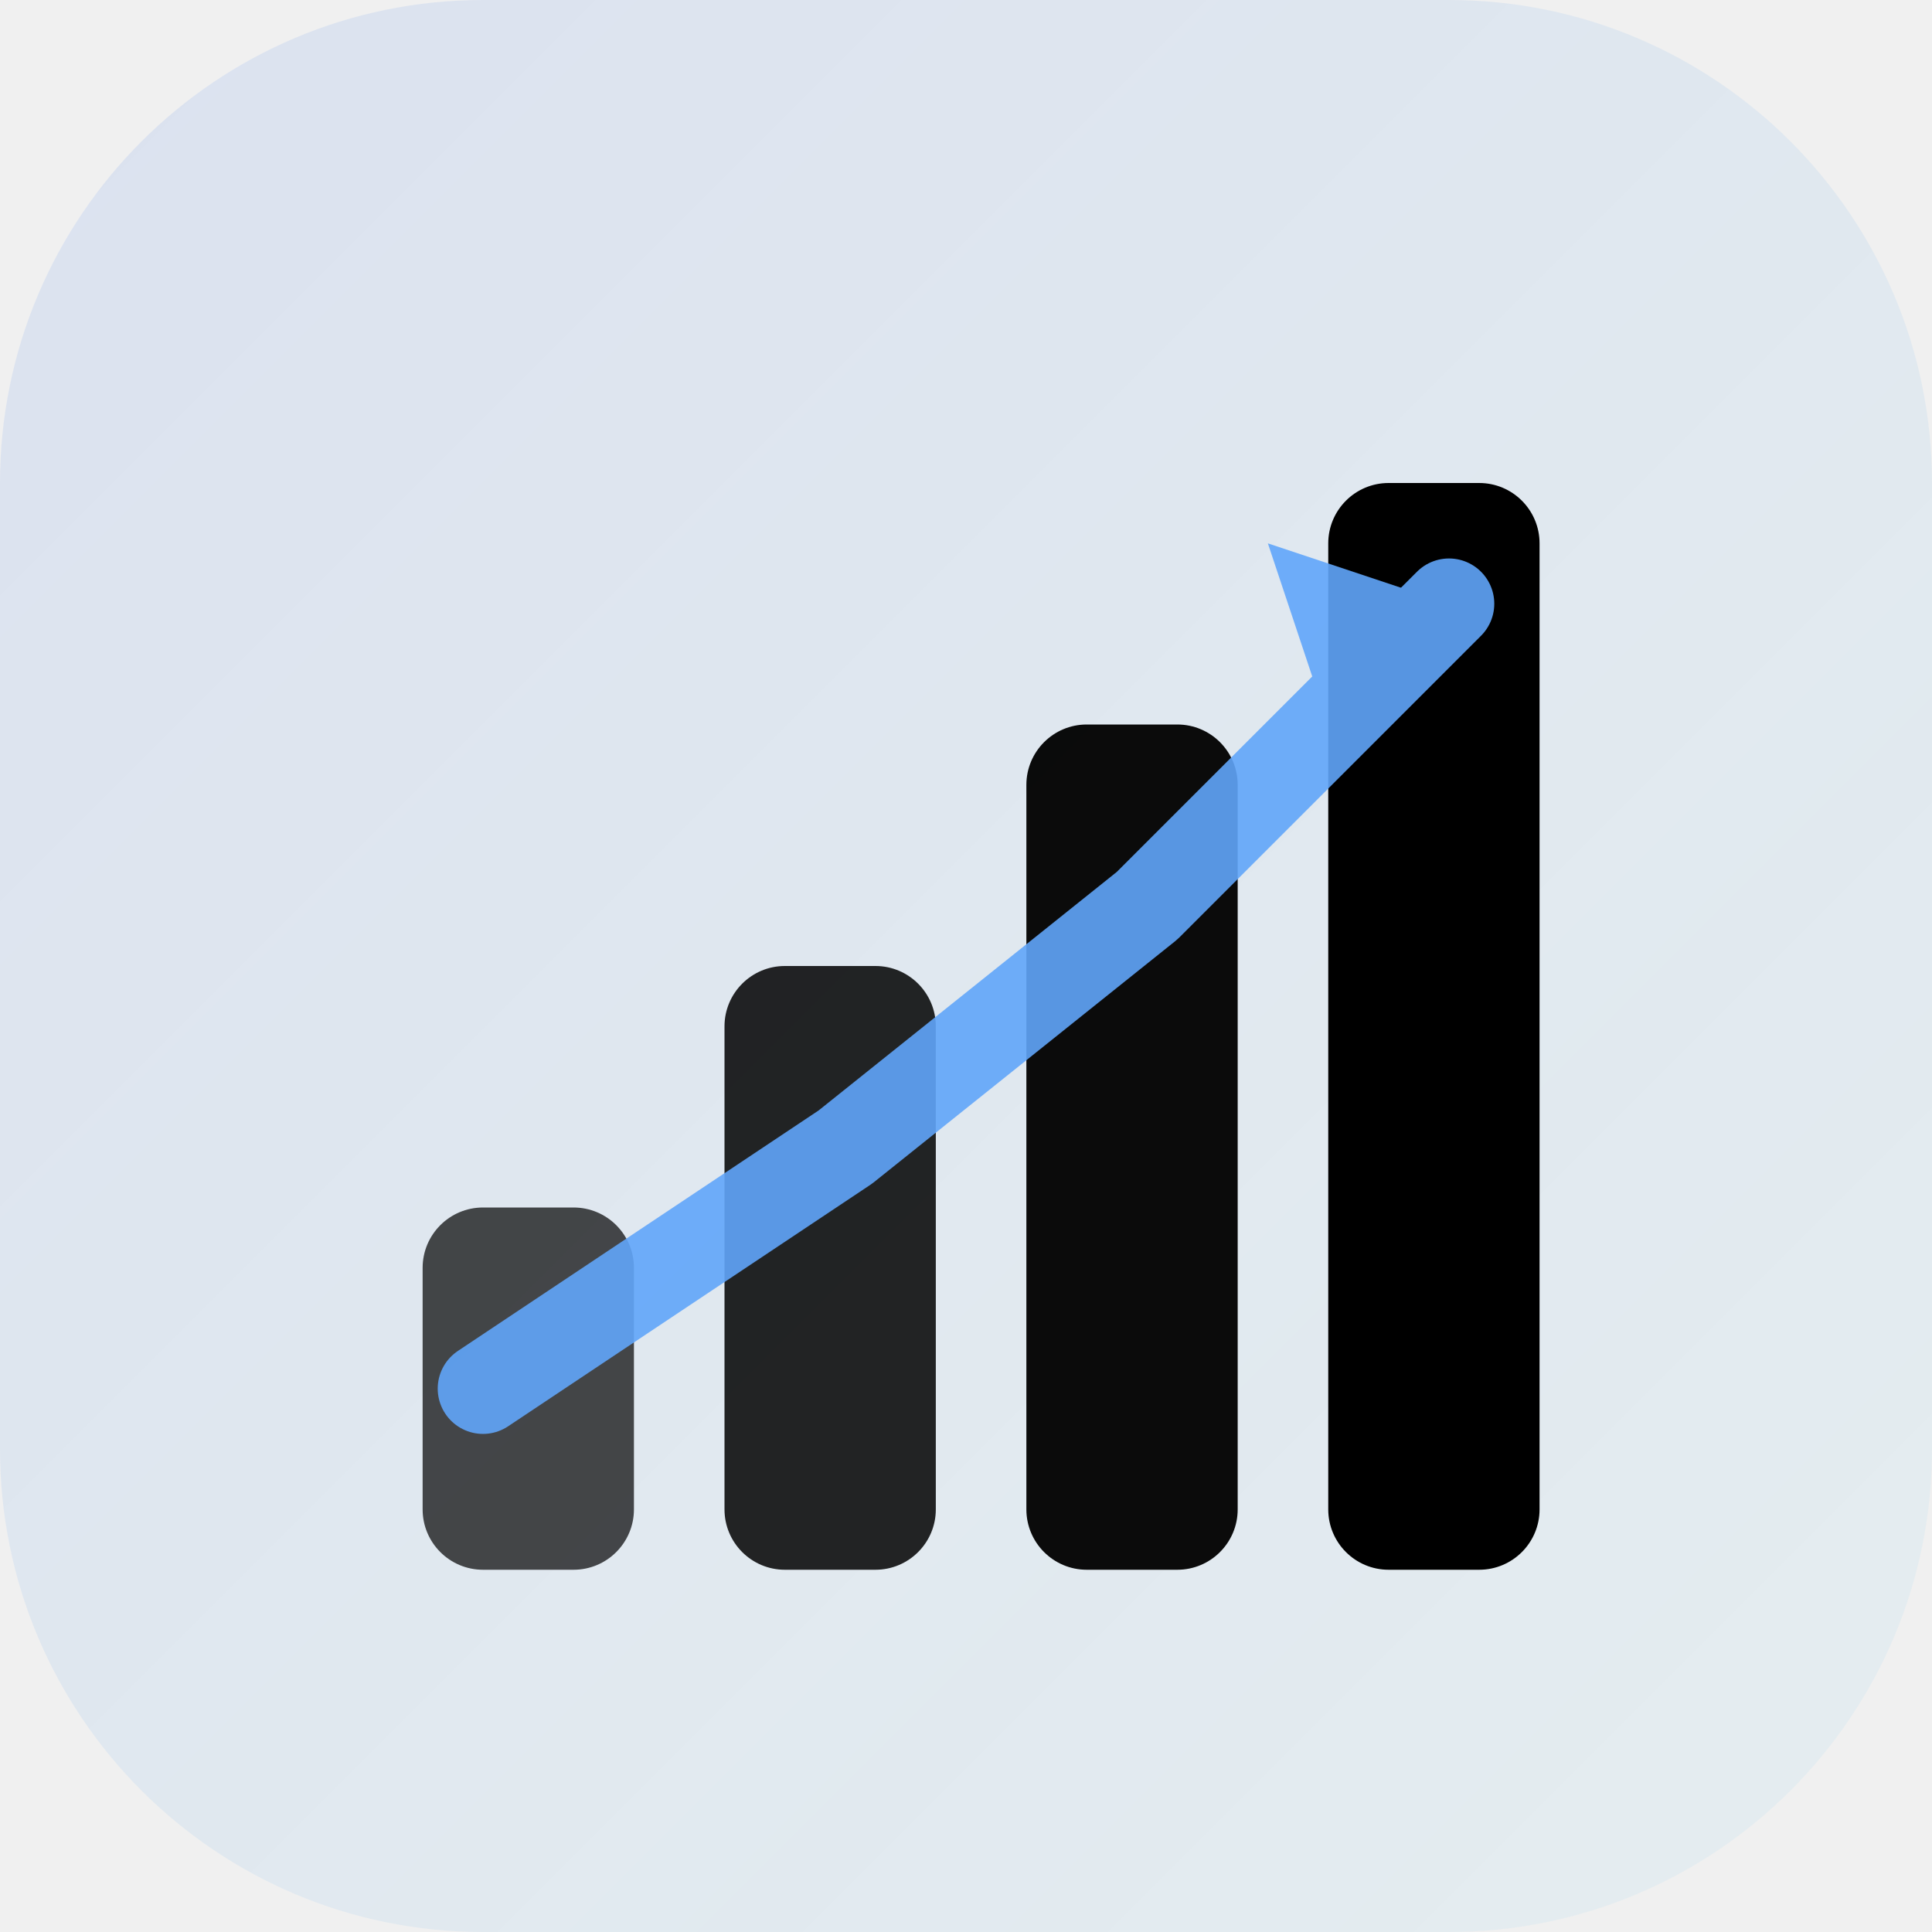
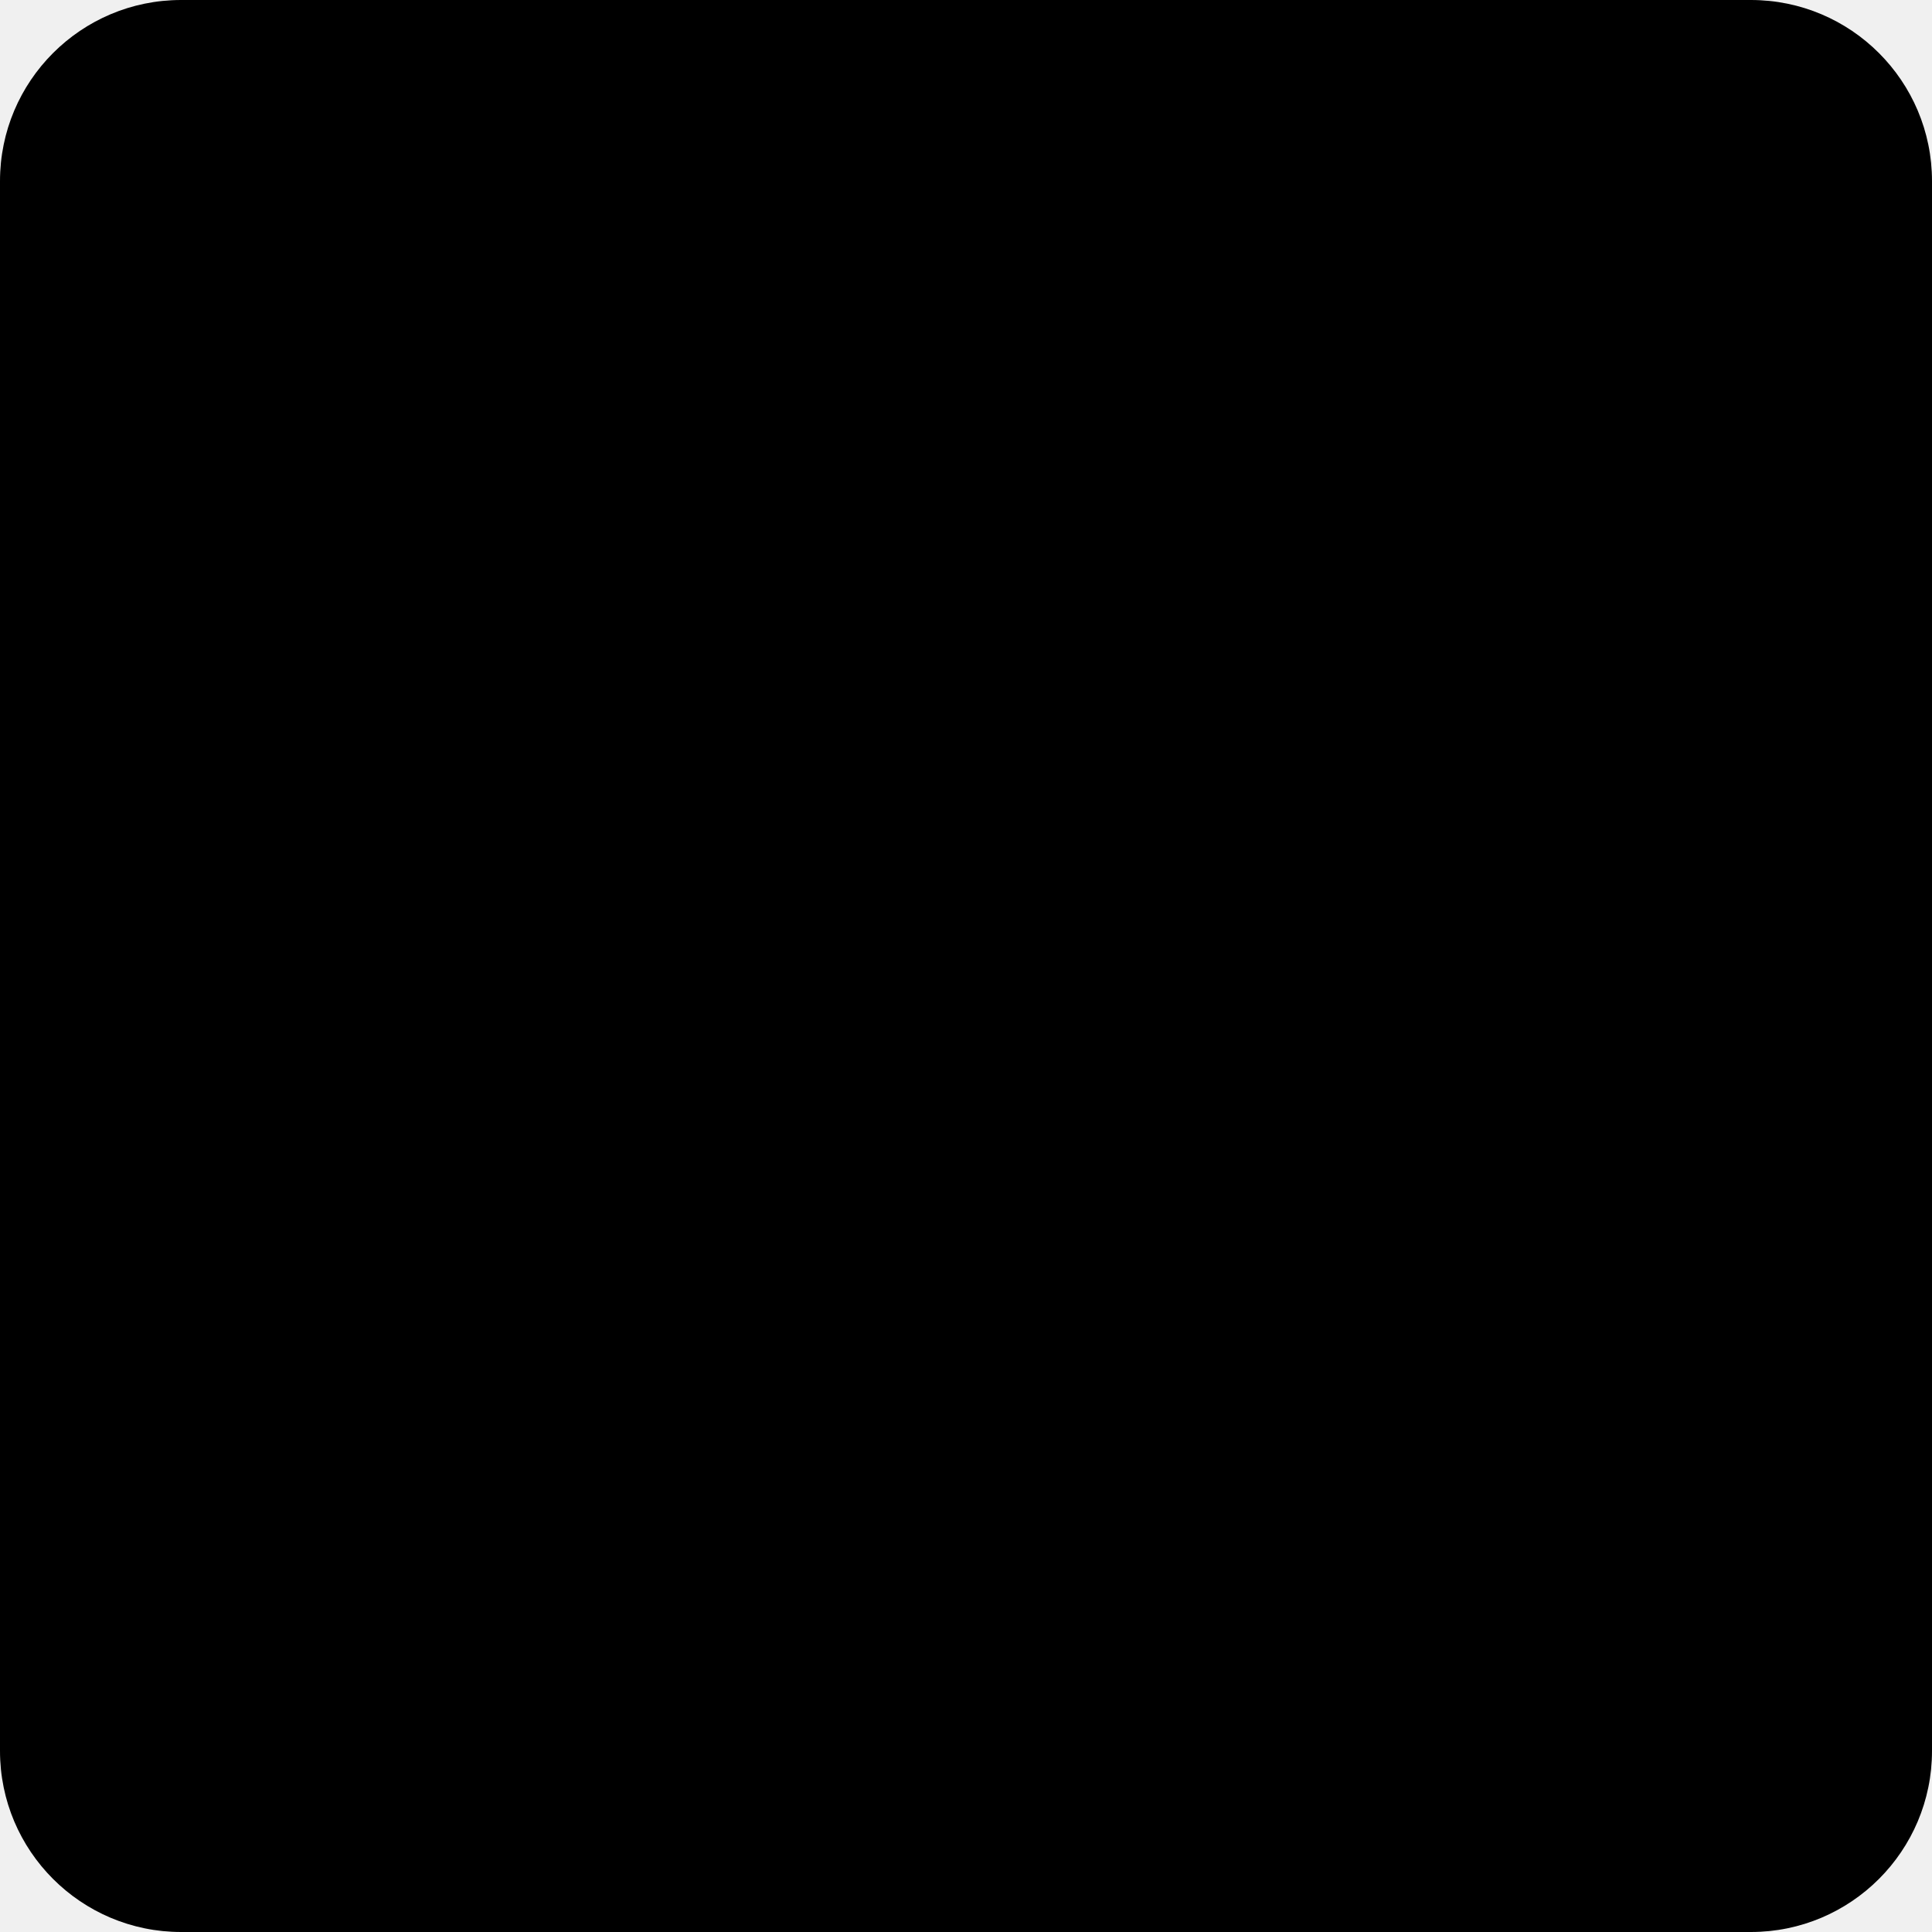
- <svg xmlns="http://www.w3.org/2000/svg" width="32" height="32" viewBox="0 0 32 32" fill="none">
-   <style>
-     @media (prefers-color-scheme: dark) {
-       .bg { fill: #0a0a1a; }
-       .gradient-start { stop-color: #2563eb; }
-       .gradient-end { stop-color: #0ea5e9; }
-       .accent { fill: #60a5fa; }
-     }
-     @media (prefers-color-scheme: light) {
-       .bg { fill: #ffffff; }
-       .gradient-start { stop-color: #2563eb; }
-       .gradient-end { stop-color: #60a5fa; }
-       .accent { fill: #93c5fd; }
-     }
-   </style>
+ <svg xmlns="http://www.w3.org/2000/svg" viewBox="0 0 256 256">
  <defs>
-     <linearGradient id="grad32" x1="0%" y1="100%" x2="100%" y2="0%">
-       <stop offset="0%" class="gradient-start" />
-       <stop offset="100%" class="gradient-end" />
-     </linearGradient>
-     <linearGradient id="bg32" x1="0%" y1="0%" x2="100%" y2="100%">
-       <stop offset="0%" style="stop-color:#2563eb;stop-opacity:0.1" />
-       <stop offset="100%" style="stop-color:#0ea5e9;stop-opacity:0.05" />
+     <style>
+       @media (prefers-color-scheme: dark) {
+         .bg-dark { fill: #0a0a1a; }
+         .text-light { fill: #ffffff; }
+         .gradient-stop1 { stop-color: #3b82f6; }
+         .gradient-stop2 { stop-color: #8b5cf6; }
+       }
+       @media (prefers-color-scheme: light) {
+         .bg-dark { fill: #ffffff; }
+         .text-light { fill: #0a0a1a; }
+         .gradient-stop1 { stop-color: #2563eb; }
+         .gradient-stop2 { stop-color: #7c3aed; }
+       }
+     </style>
+     <linearGradient id="grad32" x1="0%" y1="0%" x2="100%" y2="100%">
+       <stop offset="0%" class="gradient-stop1" />
+       <stop offset="100%" class="gradient-stop2" />
    </linearGradient>
  </defs>
-   <rect width="32" height="32" rx="8" class="bg" />
-   <rect width="32" height="32" rx="8" fill="url(#bg32)" />
-   <g transform="translate(6, 8)">
-     <rect x="1" y="12" width="3.5" height="6" rx="1" fill="url(#grad32)" opacity="0.7" />
-     <rect x="6" y="8" width="3.5" height="10" rx="1" fill="url(#grad32)" opacity="0.85" />
-     <rect x="11" y="4" width="3.5" height="14" rx="1" fill="url(#grad32)" opacity="0.95" />
-     <rect x="16" y="0" width="3.5" height="18" rx="1" fill="url(#grad32)" />
-     <g class="accent" opacity="0.9">
-       <path d="M 2 15 L 8 11 L 13 7 L 18 2" stroke="#60a5fa" stroke-width="1.5" fill="none" stroke-linecap="round" stroke-linejoin="round" />
-       <polygon points="18,2 15,1 16,4" fill="#60a5fa" />
-     </g>
-   </g>
+   <rect width="256" height="256" class="bg-dark" rx="24" />
+   <circle cx="128" cy="128" r="85" fill="url(#grad32)" opacity="0.12" />
+   <circle cx="128" cy="128" r="75" fill="none" stroke="url(#grad32)" stroke-width="1" opacity="0.25" />
+   <text x="128" y="144" font-family="system-ui, -apple-system, 'Segoe UI', Roboto, sans-serif" font-size="76" font-weight="700" text-anchor="middle" class="text-light" letter-spacing="-1.5">
+     HR
+   </text>
+   <circle cx="165" cy="105" r="4" fill="url(#grad32)" />
</svg>
